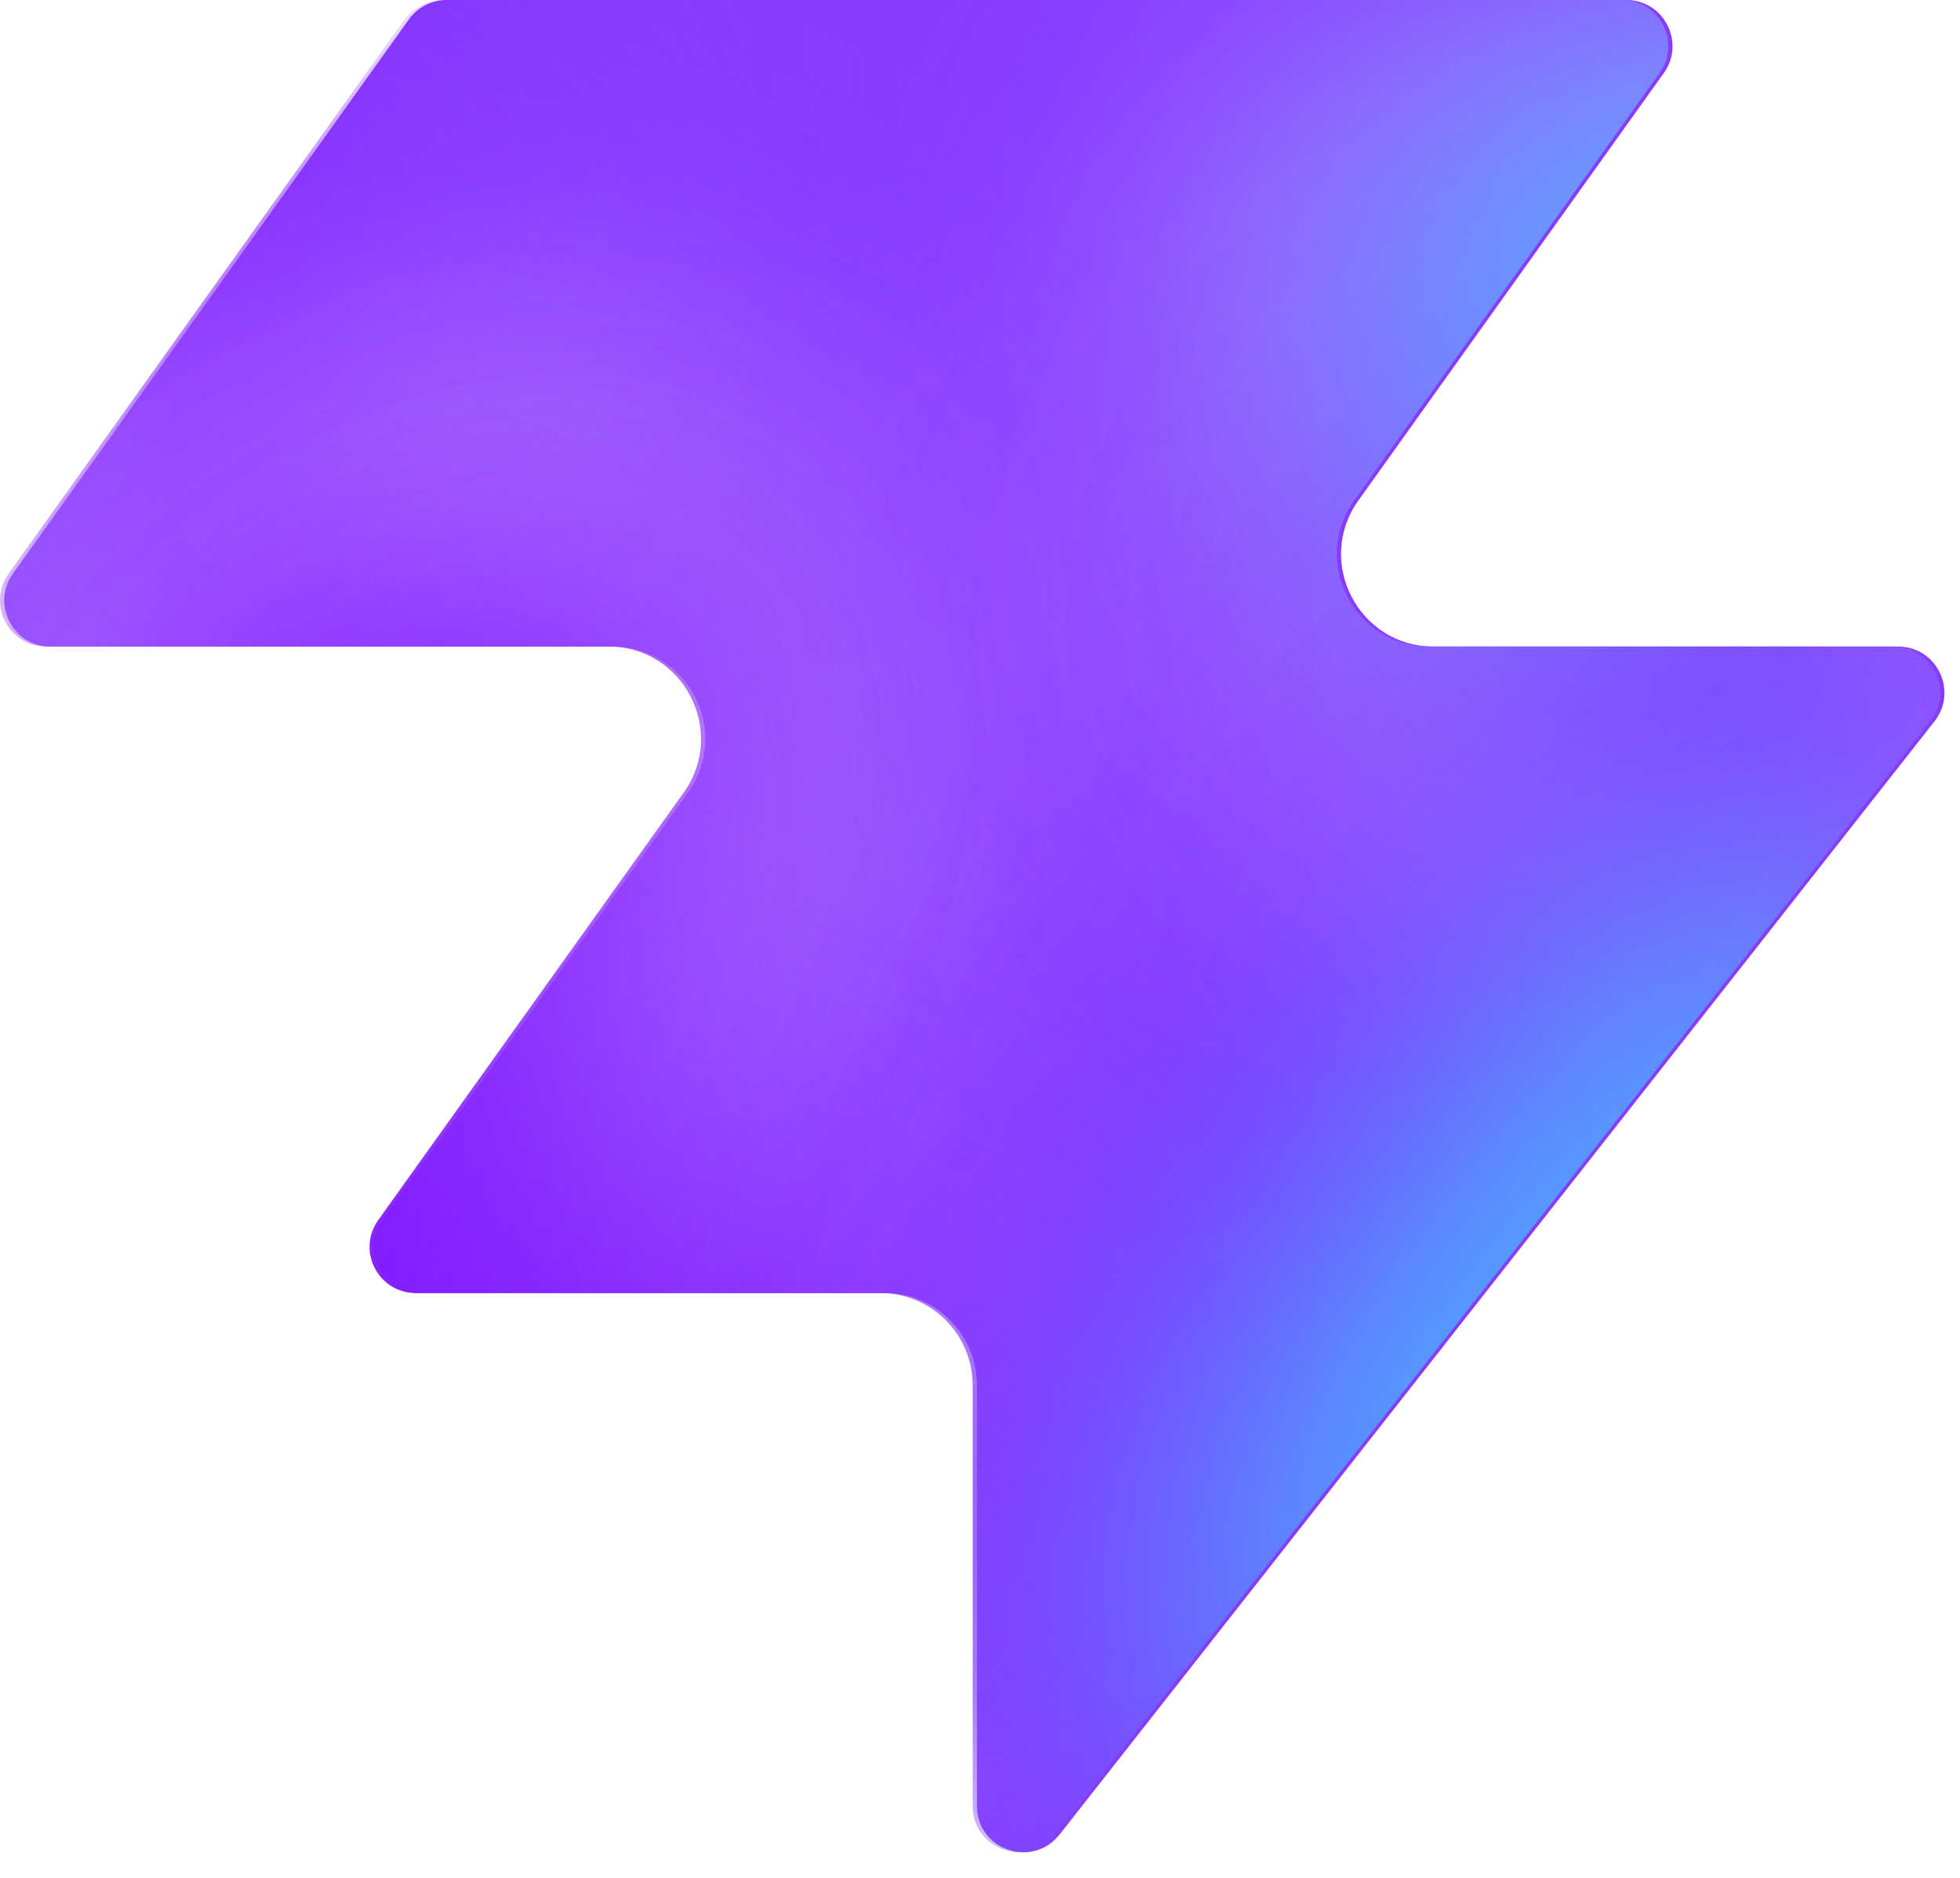
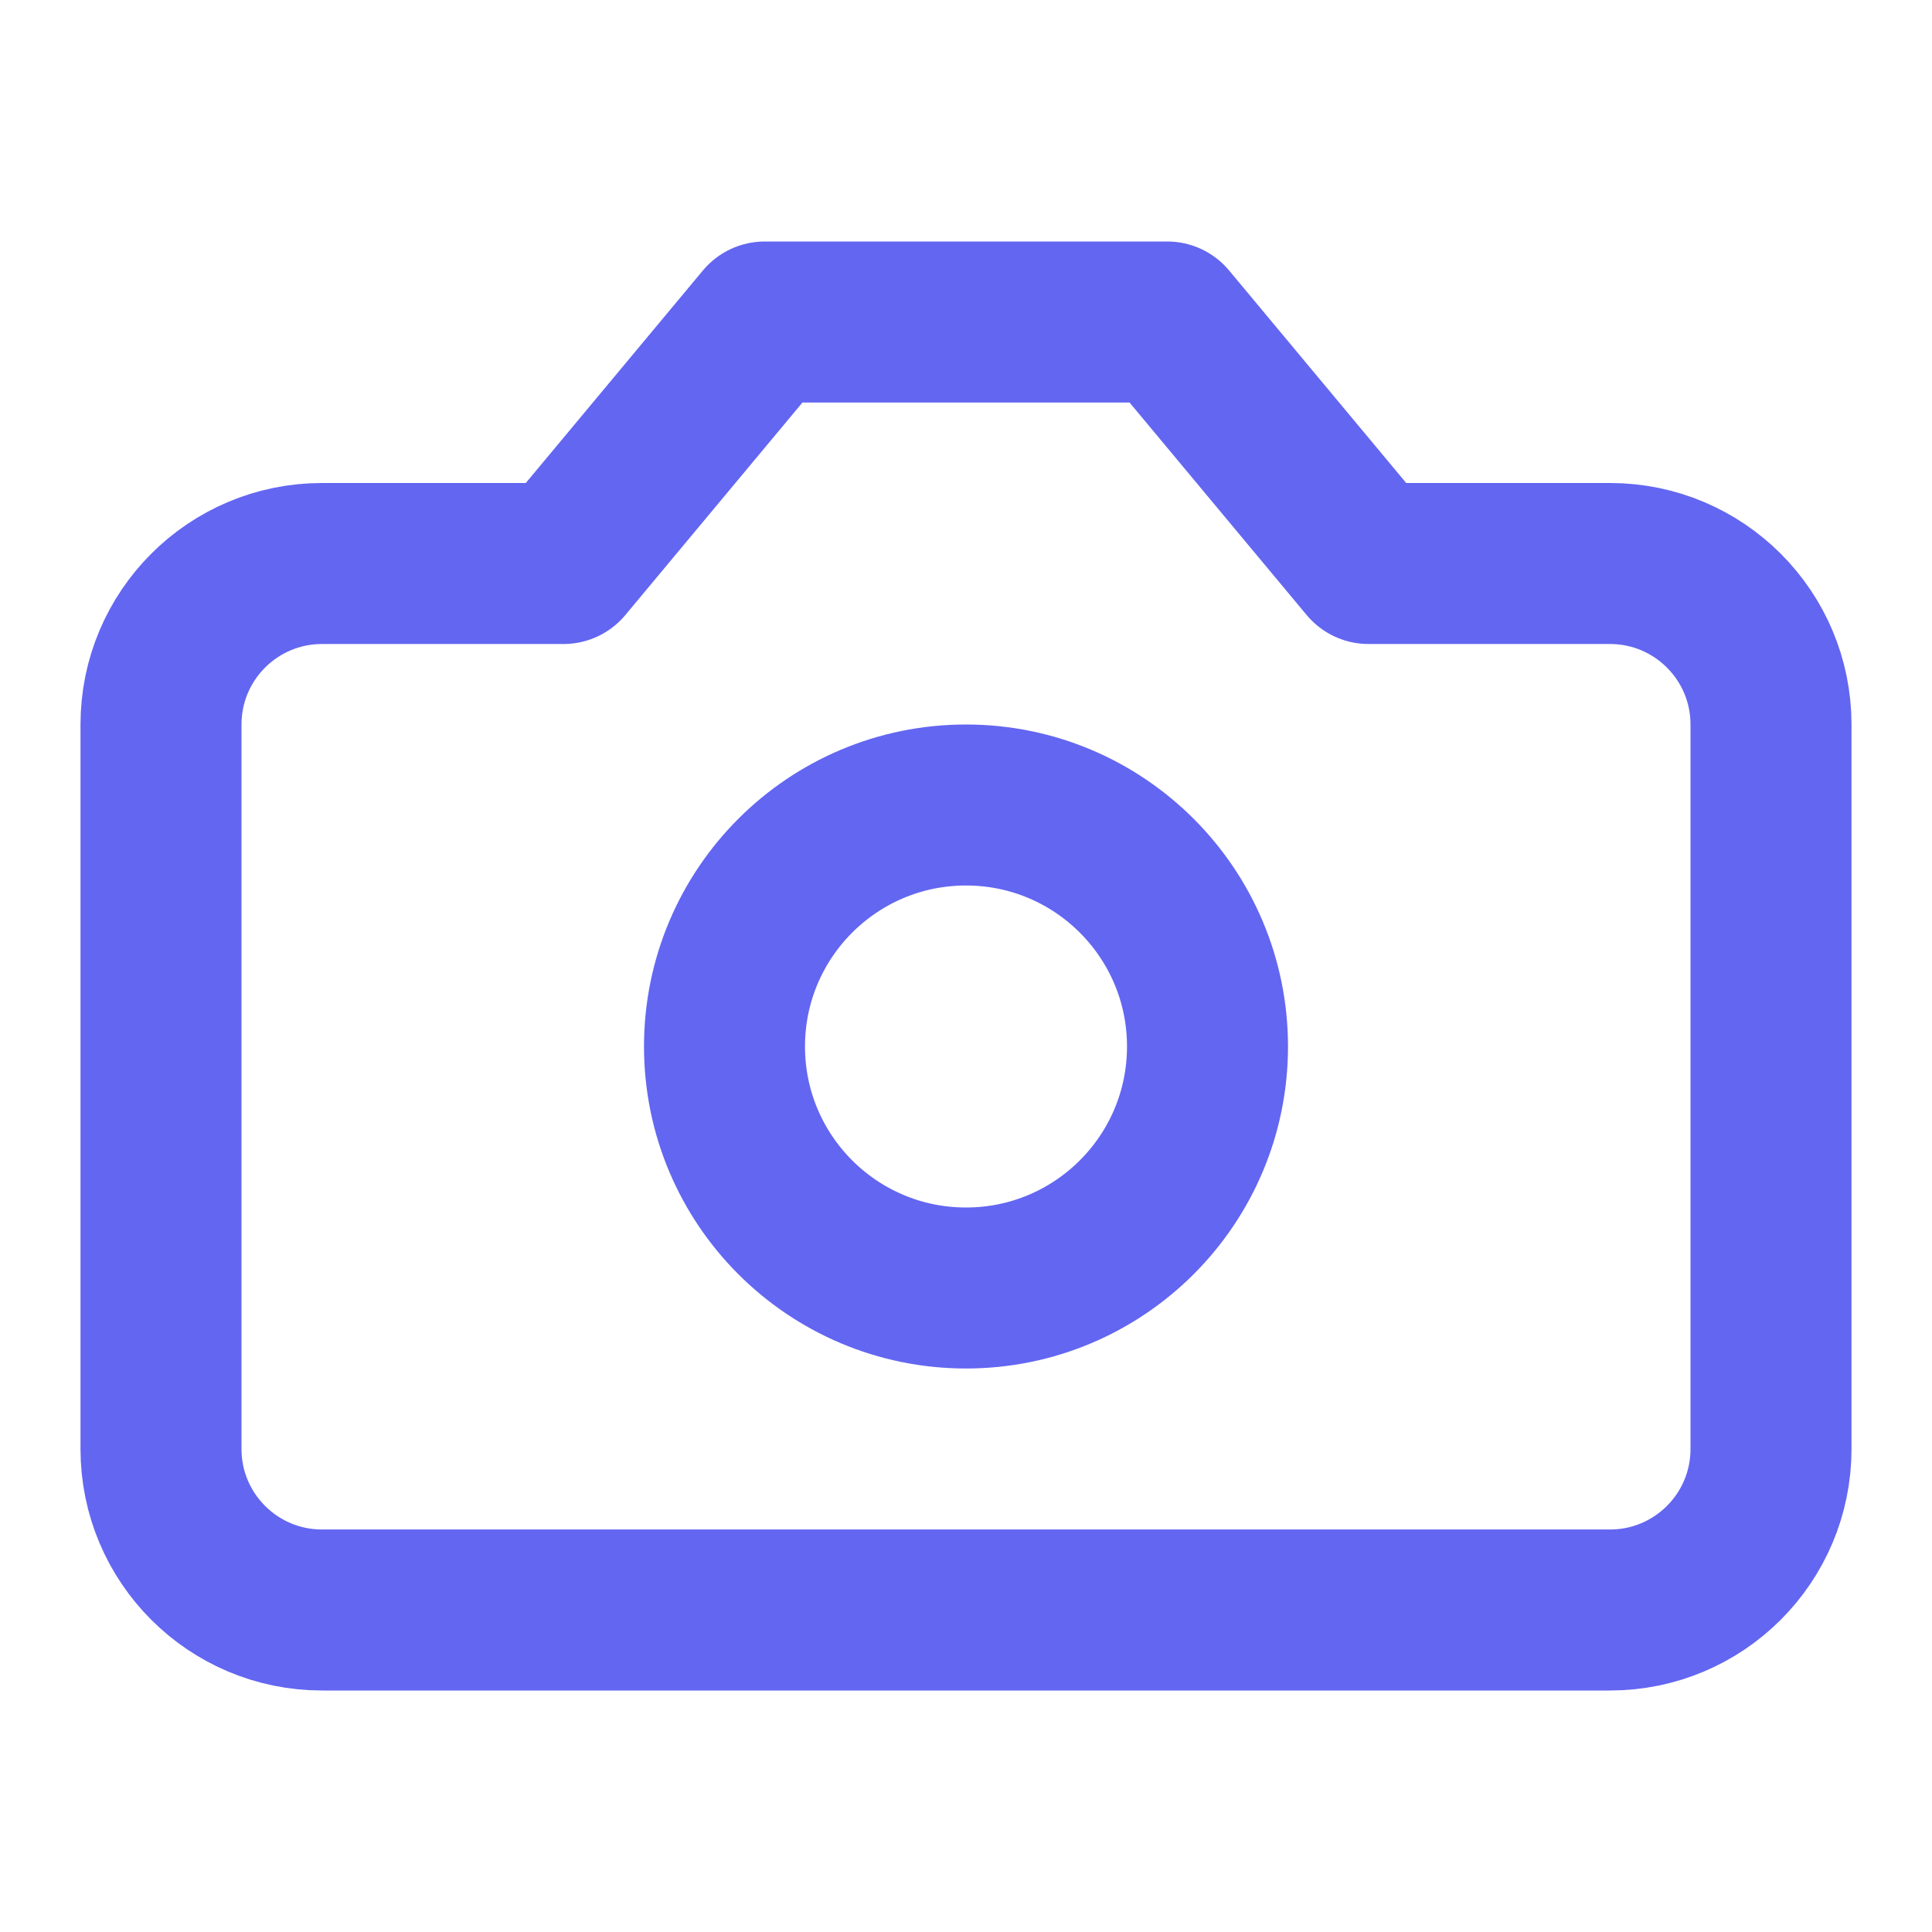
- <svg xmlns="http://www.w3.org/2000/svg" width="48" height="46" fill="none" viewBox="0 0 48 46">
-   <path fill="#863bff" d="M25.946 44.938c-.664.845-2.021.375-2.021-.698V33.937a2.26 2.26 0 0 0-2.262-2.262H10.287c-.92 0-1.456-1.04-.92-1.788l7.48-10.471c1.07-1.497 0-3.578-1.842-3.578H1.237c-.92 0-1.456-1.04-.92-1.788L10.013.474c.214-.297.556-.474.92-.474h28.894c.92 0 1.456 1.04.92 1.788l-7.48 10.471c-1.07 1.498 0 3.579 1.842 3.579h11.377c.943 0 1.473 1.088.89 1.83L25.947 44.94z" style="fill:#863bff;fill:color(display-p3 .525 .23 1);fill-opacity:1" />
-   <mask id="a" width="48" height="46" x="0" y="0" maskUnits="userSpaceOnUse" style="mask-type:alpha">
-     <path fill="#000" d="M25.842 44.938c-.664.844-2.021.375-2.021-.698V33.937a2.26 2.26 0 0 0-2.262-2.262H10.183c-.92 0-1.456-1.04-.92-1.788l7.48-10.471c1.07-1.498 0-3.579-1.842-3.579H1.133c-.92 0-1.456-1.04-.92-1.787L9.91.473c.214-.297.556-.474.92-.474h28.894c.92 0 1.456 1.04.92 1.788l-7.48 10.471c-1.07 1.498 0 3.578 1.842 3.578h11.377c.943 0 1.473 1.088.89 1.832L25.843 44.94z" style="fill:#000;fill-opacity:1" />
-   </mask>
-   <g mask="url(#a)">
-     <g filter="url(#b)">
-       <ellipse cx="5.508" cy="14.704" fill="#ede6ff" rx="5.508" ry="14.704" style="fill:#ede6ff;fill:color(display-p3 .927 .903 1);fill-opacity:1" transform="matrix(.00324 1 1 -.00324 -4.47 31.516)" />
-     </g>
-     <g filter="url(#c)">
-       <ellipse cx="10.399" cy="29.851" fill="#ede6ff" rx="10.399" ry="29.851" style="fill:#ede6ff;fill:color(display-p3 .927 .903 1);fill-opacity:1" transform="matrix(.00324 1 1 -.00324 -39.328 7.883)" />
-     </g>
-     <g filter="url(#d)">
-       <ellipse cx="5.508" cy="30.487" fill="#7e14ff" rx="5.508" ry="30.487" style="fill:#7e14ff;fill:color(display-p3 .492 .077 1);fill-opacity:1" transform="rotate(89.814 -25.913 -14.639)scale(1 -1)" />
-     </g>
-     <g filter="url(#e)">
-       <ellipse cx="5.508" cy="30.599" fill="#7e14ff" rx="5.508" ry="30.599" style="fill:#7e14ff;fill:color(display-p3 .492 .077 1);fill-opacity:1" transform="rotate(89.814 -32.644 -3.334)scale(1 -1)" />
-     </g>
-     <g filter="url(#f)">
-       <ellipse cx="5.508" cy="30.599" fill="#7e14ff" rx="5.508" ry="30.599" style="fill:#7e14ff;fill:color(display-p3 .492 .077 1);fill-opacity:1" transform="matrix(.00324 1 1 -.00324 -34.34 30.47)" />
-     </g>
-     <g filter="url(#g)">
-       <ellipse cx="14.072" cy="22.078" fill="#ede6ff" rx="14.072" ry="22.078" style="fill:#ede6ff;fill:color(display-p3 .927 .903 1);fill-opacity:1" transform="rotate(93.35 24.506 48.493)scale(-1 1)" />
-     </g>
-     <g filter="url(#h)">
-       <ellipse cx="3.47" cy="21.501" fill="#7e14ff" rx="3.47" ry="21.501" style="fill:#7e14ff;fill:color(display-p3 .492 .077 1);fill-opacity:1" transform="rotate(89.009 28.708 47.59)scale(-1 1)" />
-     </g>
-     <g filter="url(#i)">
-       <ellipse cx="3.47" cy="21.501" fill="#7e14ff" rx="3.47" ry="21.501" style="fill:#7e14ff;fill:color(display-p3 .492 .077 1);fill-opacity:1" transform="rotate(89.009 28.708 47.59)scale(-1 1)" />
-     </g>
-     <g filter="url(#j)">
-       <ellipse cx=".387" cy="8.972" fill="#7e14ff" rx="4.407" ry="29.108" style="fill:#7e14ff;fill:color(display-p3 .492 .077 1);fill-opacity:1" transform="rotate(39.51 .387 8.972)" />
-     </g>
-     <g filter="url(#k)">
-       <ellipse cx="47.523" cy="-6.092" fill="#7e14ff" rx="4.407" ry="29.108" style="fill:#7e14ff;fill:color(display-p3 .492 .077 1);fill-opacity:1" transform="rotate(37.892 47.523 -6.092)" />
-     </g>
-     <g filter="url(#l)">
-       <ellipse cx="41.412" cy="6.333" fill="#47bfff" rx="5.971" ry="9.665" style="fill:#47bfff;fill:color(display-p3 .28 .748 1);fill-opacity:1" transform="rotate(37.892 41.412 6.333)" />
-     </g>
-     <g filter="url(#m)">
-       <ellipse cx="-1.879" cy="38.332" fill="#7e14ff" rx="4.407" ry="29.108" style="fill:#7e14ff;fill:color(display-p3 .492 .077 1);fill-opacity:1" transform="rotate(37.892 -1.88 38.332)" />
-     </g>
-     <g filter="url(#n)">
-       <ellipse cx="-1.879" cy="38.332" fill="#7e14ff" rx="4.407" ry="29.108" style="fill:#7e14ff;fill:color(display-p3 .492 .077 1);fill-opacity:1" transform="rotate(37.892 -1.88 38.332)" />
-     </g>
-     <g filter="url(#o)">
-       <ellipse cx="35.651" cy="29.907" fill="#7e14ff" rx="4.407" ry="29.108" style="fill:#7e14ff;fill:color(display-p3 .492 .077 1);fill-opacity:1" transform="rotate(37.892 35.651 29.907)" />
-     </g>
-     <g filter="url(#p)">
-       <ellipse cx="38.418" cy="32.4" fill="#47bfff" rx="5.971" ry="15.297" style="fill:#47bfff;fill:color(display-p3 .28 .748 1);fill-opacity:1" transform="rotate(37.892 38.418 32.4)" />
-     </g>
-   </g>
-   <defs>
-     <filter id="b" width="60.045" height="41.654" x="-19.77" y="16.149" color-interpolation-filters="sRGB" filterUnits="userSpaceOnUse">
-       <feFlood flood-opacity="0" result="BackgroundImageFix" />
-       <feBlend in="SourceGraphic" in2="BackgroundImageFix" result="shape" />
-       <feGaussianBlur result="effect1_foregroundBlur_2002_17158" stdDeviation="7.659" />
-     </filter>
-     <filter id="c" width="90.34" height="51.437" x="-54.613" y="-7.533" color-interpolation-filters="sRGB" filterUnits="userSpaceOnUse">
-       <feFlood flood-opacity="0" result="BackgroundImageFix" />
-       <feBlend in="SourceGraphic" in2="BackgroundImageFix" result="shape" />
-       <feGaussianBlur result="effect1_foregroundBlur_2002_17158" stdDeviation="7.659" />
-     </filter>
-     <filter id="d" width="79.355" height="29.4" x="-49.64" y="2.03" color-interpolation-filters="sRGB" filterUnits="userSpaceOnUse">
-       <feFlood flood-opacity="0" result="BackgroundImageFix" />
-       <feBlend in="SourceGraphic" in2="BackgroundImageFix" result="shape" />
-       <feGaussianBlur result="effect1_foregroundBlur_2002_17158" stdDeviation="4.596" />
-     </filter>
-     <filter id="e" width="79.579" height="29.4" x="-45.045" y="20.029" color-interpolation-filters="sRGB" filterUnits="userSpaceOnUse">
-       <feFlood flood-opacity="0" result="BackgroundImageFix" />
-       <feBlend in="SourceGraphic" in2="BackgroundImageFix" result="shape" />
-       <feGaussianBlur result="effect1_foregroundBlur_2002_17158" stdDeviation="4.596" />
-     </filter>
-     <filter id="f" width="79.579" height="29.4" x="-43.513" y="21.178" color-interpolation-filters="sRGB" filterUnits="userSpaceOnUse">
-       <feFlood flood-opacity="0" result="BackgroundImageFix" />
-       <feBlend in="SourceGraphic" in2="BackgroundImageFix" result="shape" />
-       <feGaussianBlur result="effect1_foregroundBlur_2002_17158" stdDeviation="4.596" />
-     </filter>
-     <filter id="g" width="74.749" height="58.852" x="15.756" y="-17.901" color-interpolation-filters="sRGB" filterUnits="userSpaceOnUse">
-       <feFlood flood-opacity="0" result="BackgroundImageFix" />
-       <feBlend in="SourceGraphic" in2="BackgroundImageFix" result="shape" />
-       <feGaussianBlur result="effect1_foregroundBlur_2002_17158" stdDeviation="7.659" />
-     </filter>
-     <filter id="h" width="61.377" height="25.362" x="23.548" y="2.284" color-interpolation-filters="sRGB" filterUnits="userSpaceOnUse">
-       <feFlood flood-opacity="0" result="BackgroundImageFix" />
-       <feBlend in="SourceGraphic" in2="BackgroundImageFix" result="shape" />
-       <feGaussianBlur result="effect1_foregroundBlur_2002_17158" stdDeviation="4.596" />
-     </filter>
-     <filter id="i" width="61.377" height="25.362" x="23.548" y="2.284" color-interpolation-filters="sRGB" filterUnits="userSpaceOnUse">
-       <feFlood flood-opacity="0" result="BackgroundImageFix" />
-       <feBlend in="SourceGraphic" in2="BackgroundImageFix" result="shape" />
-       <feGaussianBlur result="effect1_foregroundBlur_2002_17158" stdDeviation="4.596" />
-     </filter>
-     <filter id="j" width="56.045" height="63.649" x="-27.636" y="-22.853" color-interpolation-filters="sRGB" filterUnits="userSpaceOnUse">
-       <feFlood flood-opacity="0" result="BackgroundImageFix" />
-       <feBlend in="SourceGraphic" in2="BackgroundImageFix" result="shape" />
-       <feGaussianBlur result="effect1_foregroundBlur_2002_17158" stdDeviation="4.596" />
-     </filter>
-     <filter id="k" width="54.814" height="64.646" x="20.116" y="-38.415" color-interpolation-filters="sRGB" filterUnits="userSpaceOnUse">
-       <feFlood flood-opacity="0" result="BackgroundImageFix" />
-       <feBlend in="SourceGraphic" in2="BackgroundImageFix" result="shape" />
-       <feGaussianBlur result="effect1_foregroundBlur_2002_17158" stdDeviation="4.596" />
-     </filter>
-     <filter id="l" width="33.541" height="35.313" x="24.641" y="-11.323" color-interpolation-filters="sRGB" filterUnits="userSpaceOnUse">
-       <feFlood flood-opacity="0" result="BackgroundImageFix" />
-       <feBlend in="SourceGraphic" in2="BackgroundImageFix" result="shape" />
-       <feGaussianBlur result="effect1_foregroundBlur_2002_17158" stdDeviation="4.596" />
-     </filter>
-     <filter id="m" width="54.814" height="64.646" x="-29.286" y="6.009" color-interpolation-filters="sRGB" filterUnits="userSpaceOnUse">
-       <feFlood flood-opacity="0" result="BackgroundImageFix" />
-       <feBlend in="SourceGraphic" in2="BackgroundImageFix" result="shape" />
-       <feGaussianBlur result="effect1_foregroundBlur_2002_17158" stdDeviation="4.596" />
-     </filter>
-     <filter id="n" width="54.814" height="64.646" x="-29.286" y="6.009" color-interpolation-filters="sRGB" filterUnits="userSpaceOnUse">
-       <feFlood flood-opacity="0" result="BackgroundImageFix" />
-       <feBlend in="SourceGraphic" in2="BackgroundImageFix" result="shape" />
-       <feGaussianBlur result="effect1_foregroundBlur_2002_17158" stdDeviation="4.596" />
-     </filter>
-     <filter id="o" width="54.814" height="64.646" x="8.244" y="-2.416" color-interpolation-filters="sRGB" filterUnits="userSpaceOnUse">
-       <feFlood flood-opacity="0" result="BackgroundImageFix" />
-       <feBlend in="SourceGraphic" in2="BackgroundImageFix" result="shape" />
-       <feGaussianBlur result="effect1_foregroundBlur_2002_17158" stdDeviation="4.596" />
-     </filter>
-     <filter id="p" width="39.409" height="43.623" x="18.713" y="10.588" color-interpolation-filters="sRGB" filterUnits="userSpaceOnUse">
-       <feFlood flood-opacity="0" result="BackgroundImageFix" />
-       <feBlend in="SourceGraphic" in2="BackgroundImageFix" result="shape" />
-       <feGaussianBlur result="effect1_foregroundBlur_2002_17158" stdDeviation="4.596" />
-     </filter>
-   </defs>
+ <svg xmlns="http://www.w3.org/2000/svg" viewBox="0 0 24 24" fill="none" stroke="#6366f1" stroke-width="2" stroke-linecap="round" stroke-linejoin="round">
+   <path d="M14.5 4h-5L7 7H4a2 2 0 0 0-2 2v9a2 2 0 0 0 2 2h16a2 2 0 0 0 2-2V9a2 2 0 0 0-2-2h-3l-2.5-3z" />
+   <circle cx="12" cy="13" r="3" />
</svg>
